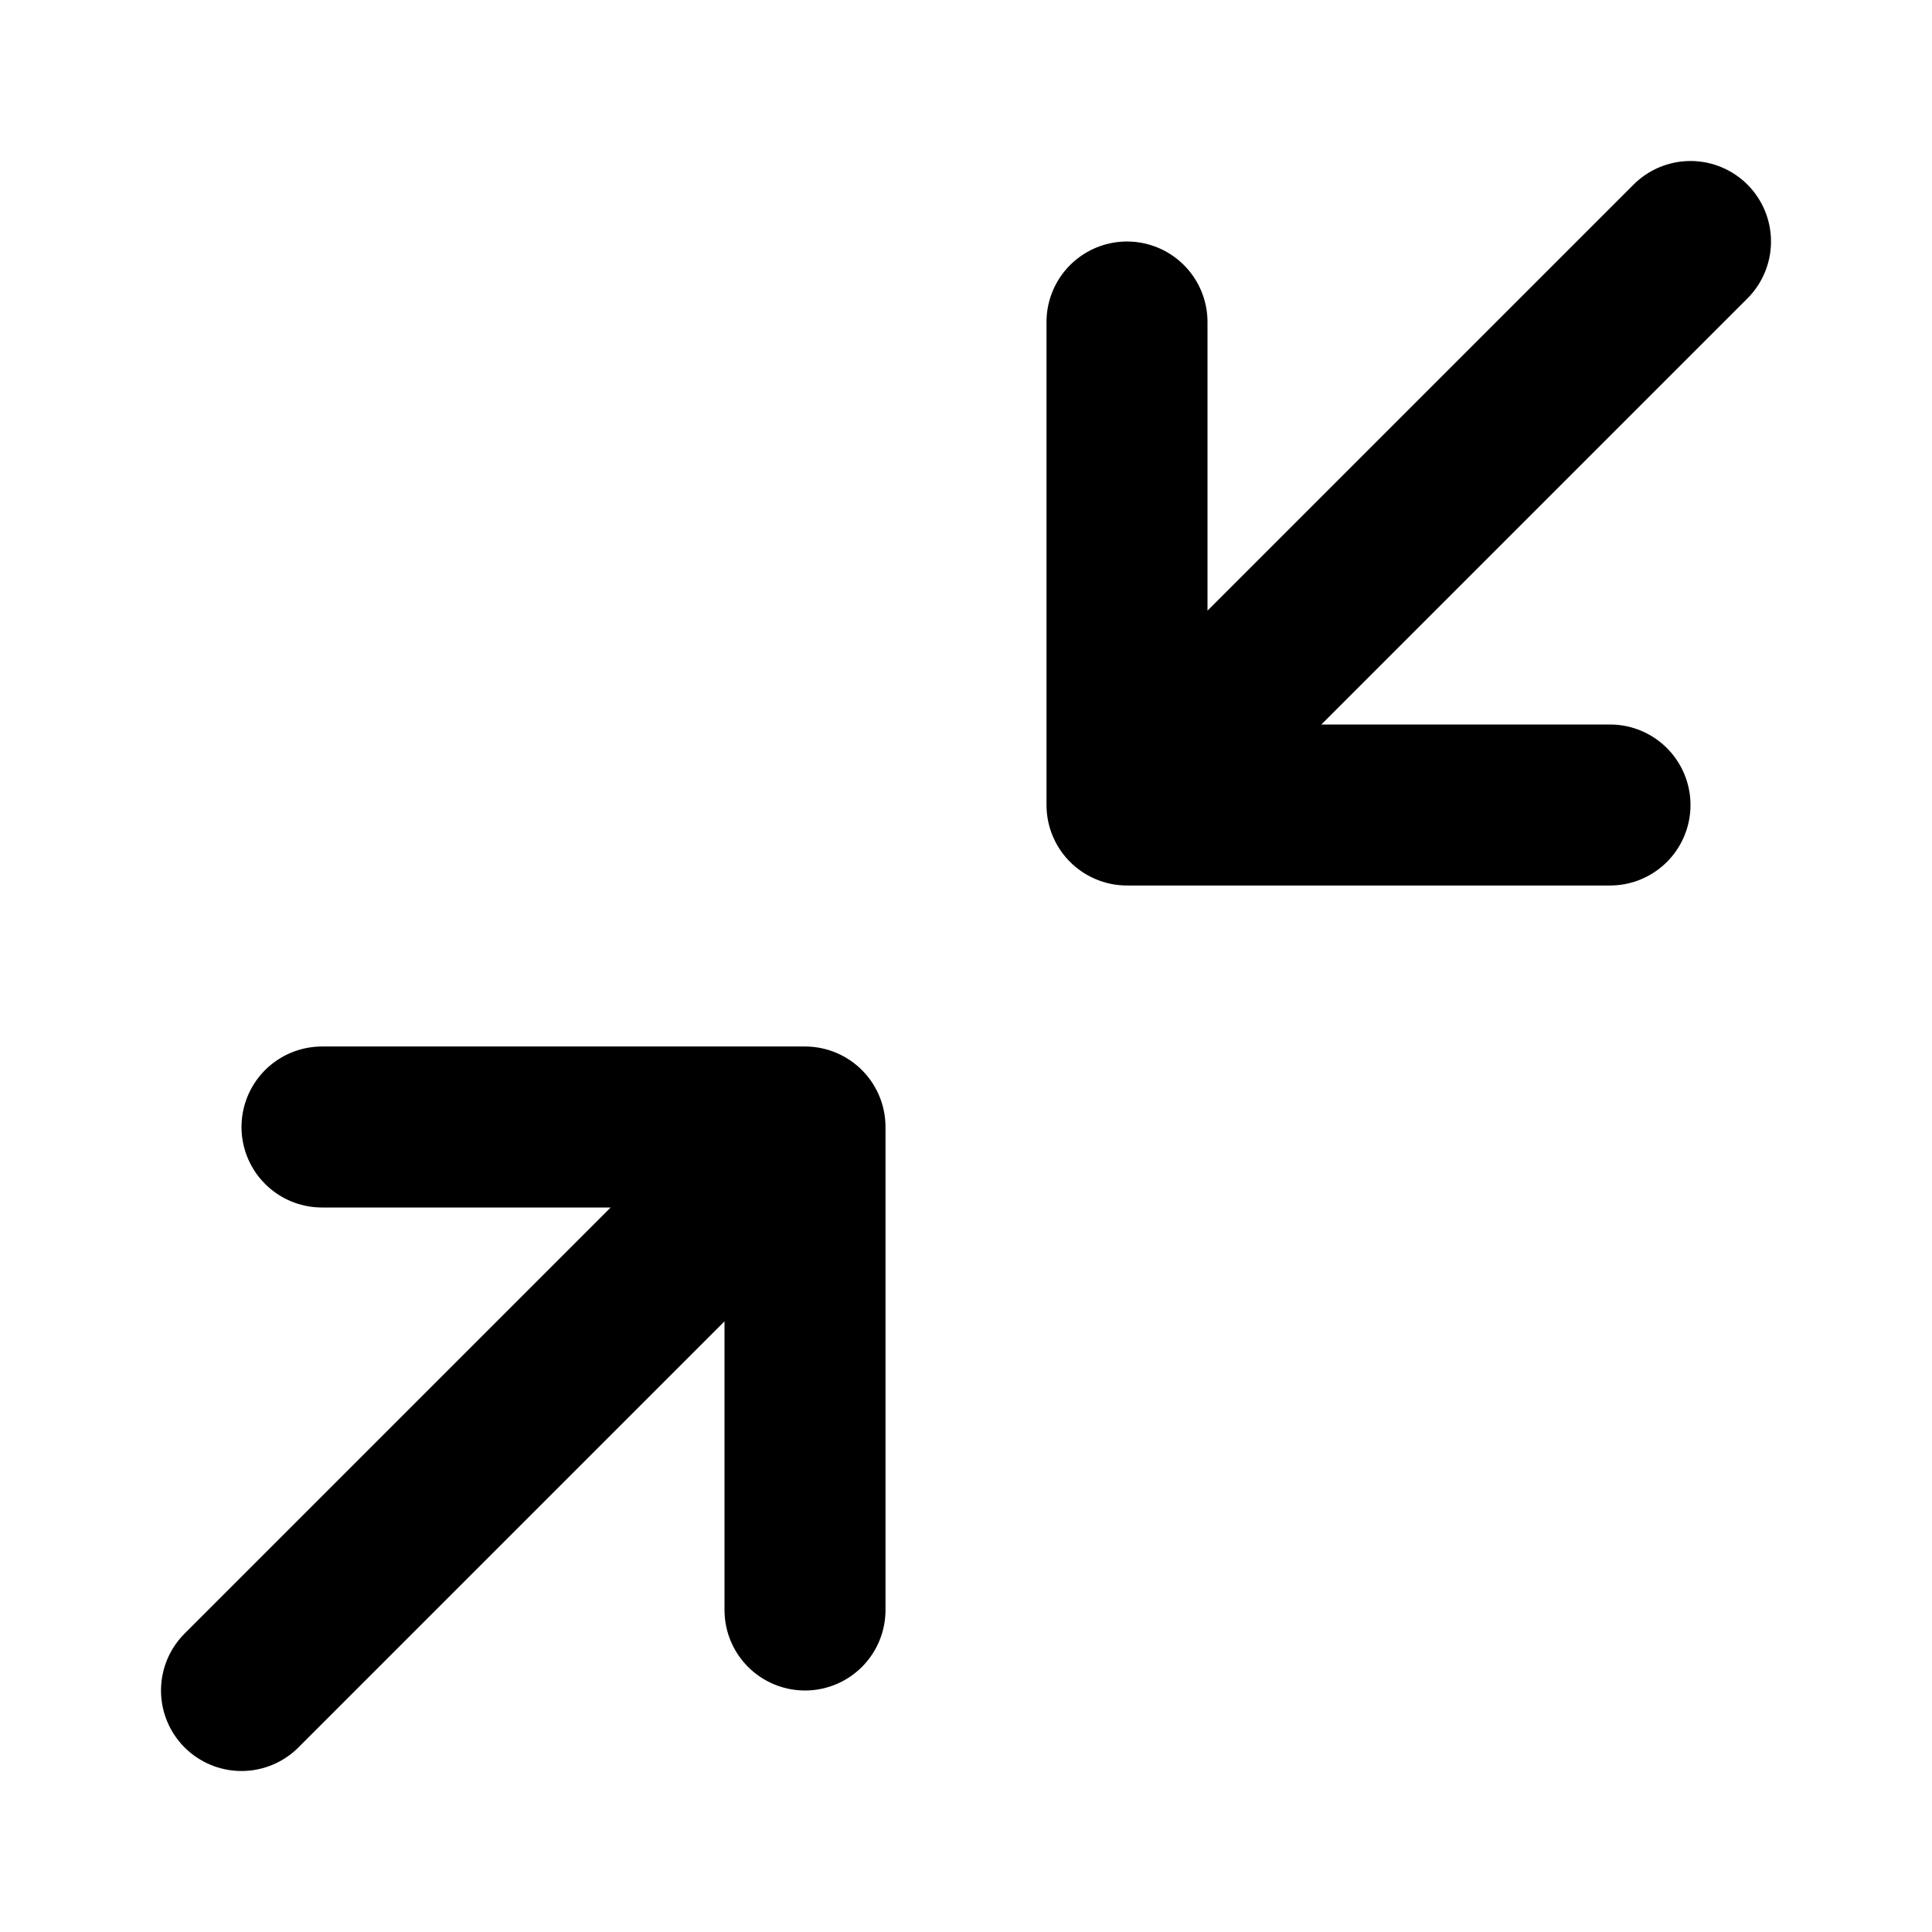
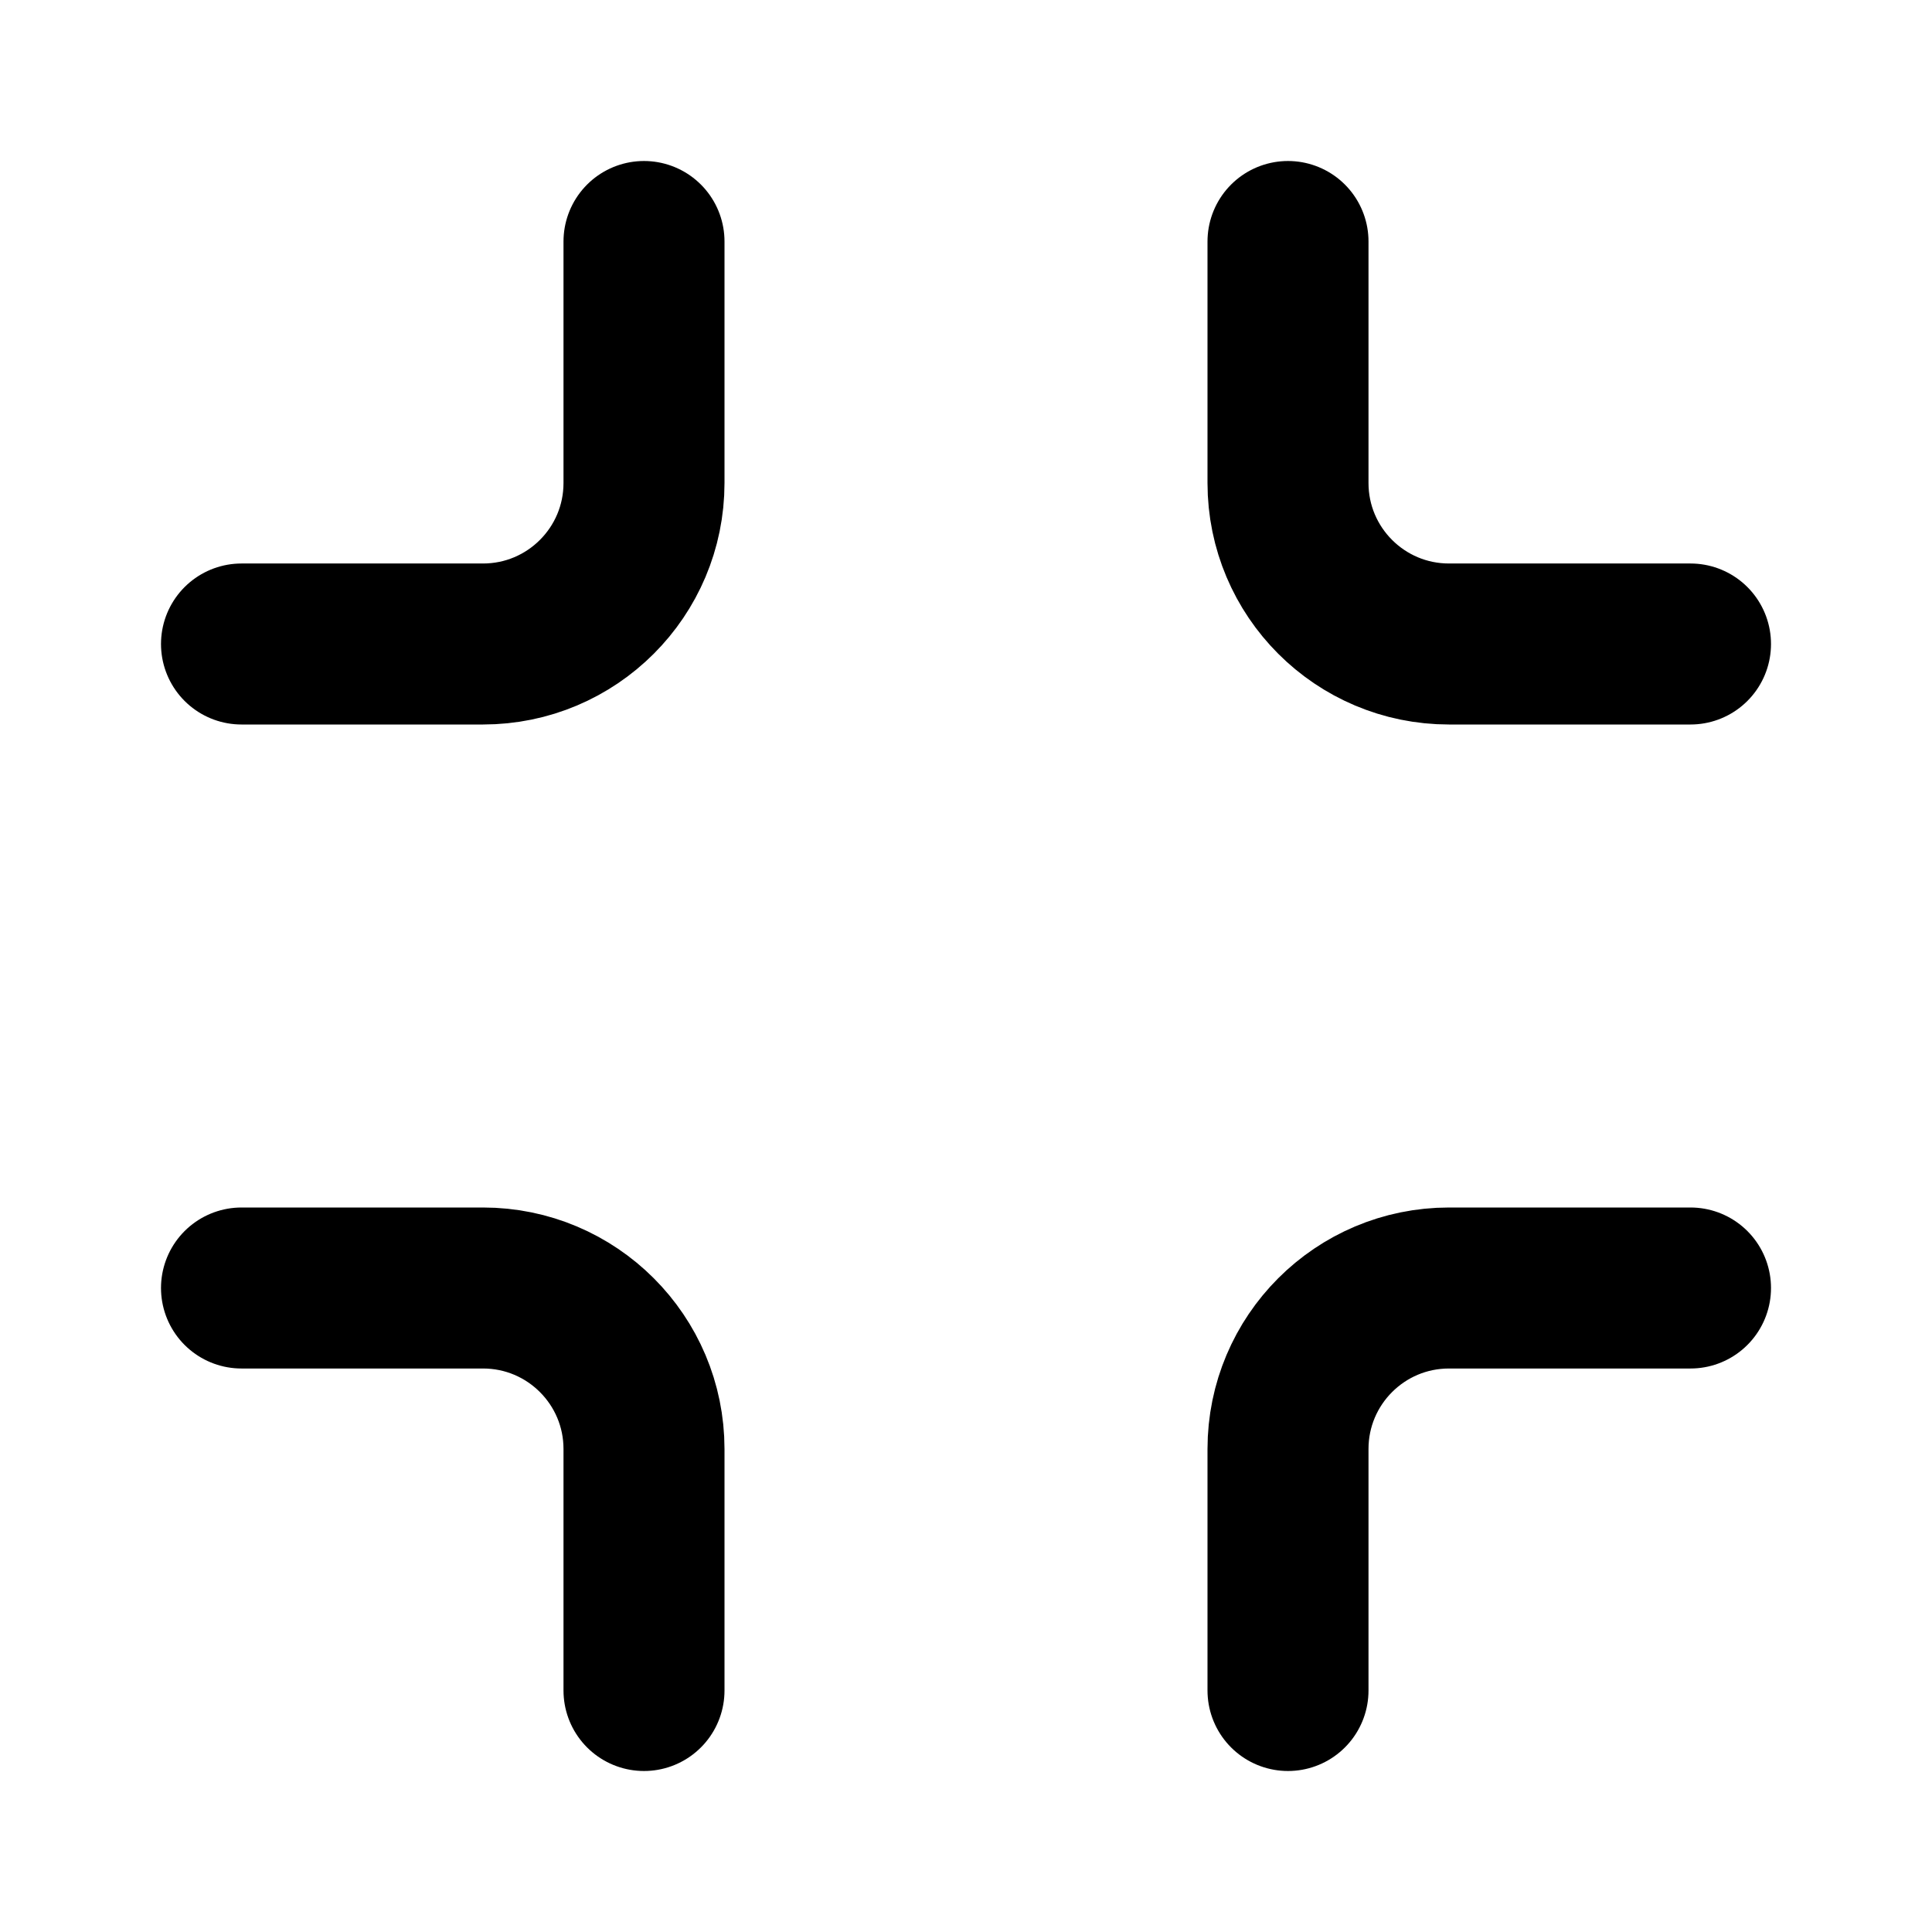
- <svg xmlns="http://www.w3.org/2000/svg" width="24" height="24" viewBox="0 0 24 24" fill="none">
-   <path d="M4 14h6v6M20 10h-6V4M14 10l7-7M10 14l-7 7" stroke="currentColor" stroke-width="2" stroke-linecap="round" stroke-linejoin="round" />
+ <svg xmlns="http://www.w3.org/2000/svg" viewBox="0 0 24 24" fill="none">
+   <path fill="none" stroke="currentColor" stroke-linecap="round" stroke-linejoin="round" stroke-width="2" d="M8 3v3a2 2 0 0 1-2 2H3m18 0h-3a2 2 0 0 1-2-2V3M3 16h3a2 2 0 0 1 2 2v3m8 0v-3a2 2 0 0 1 2-2h3" />
</svg>
